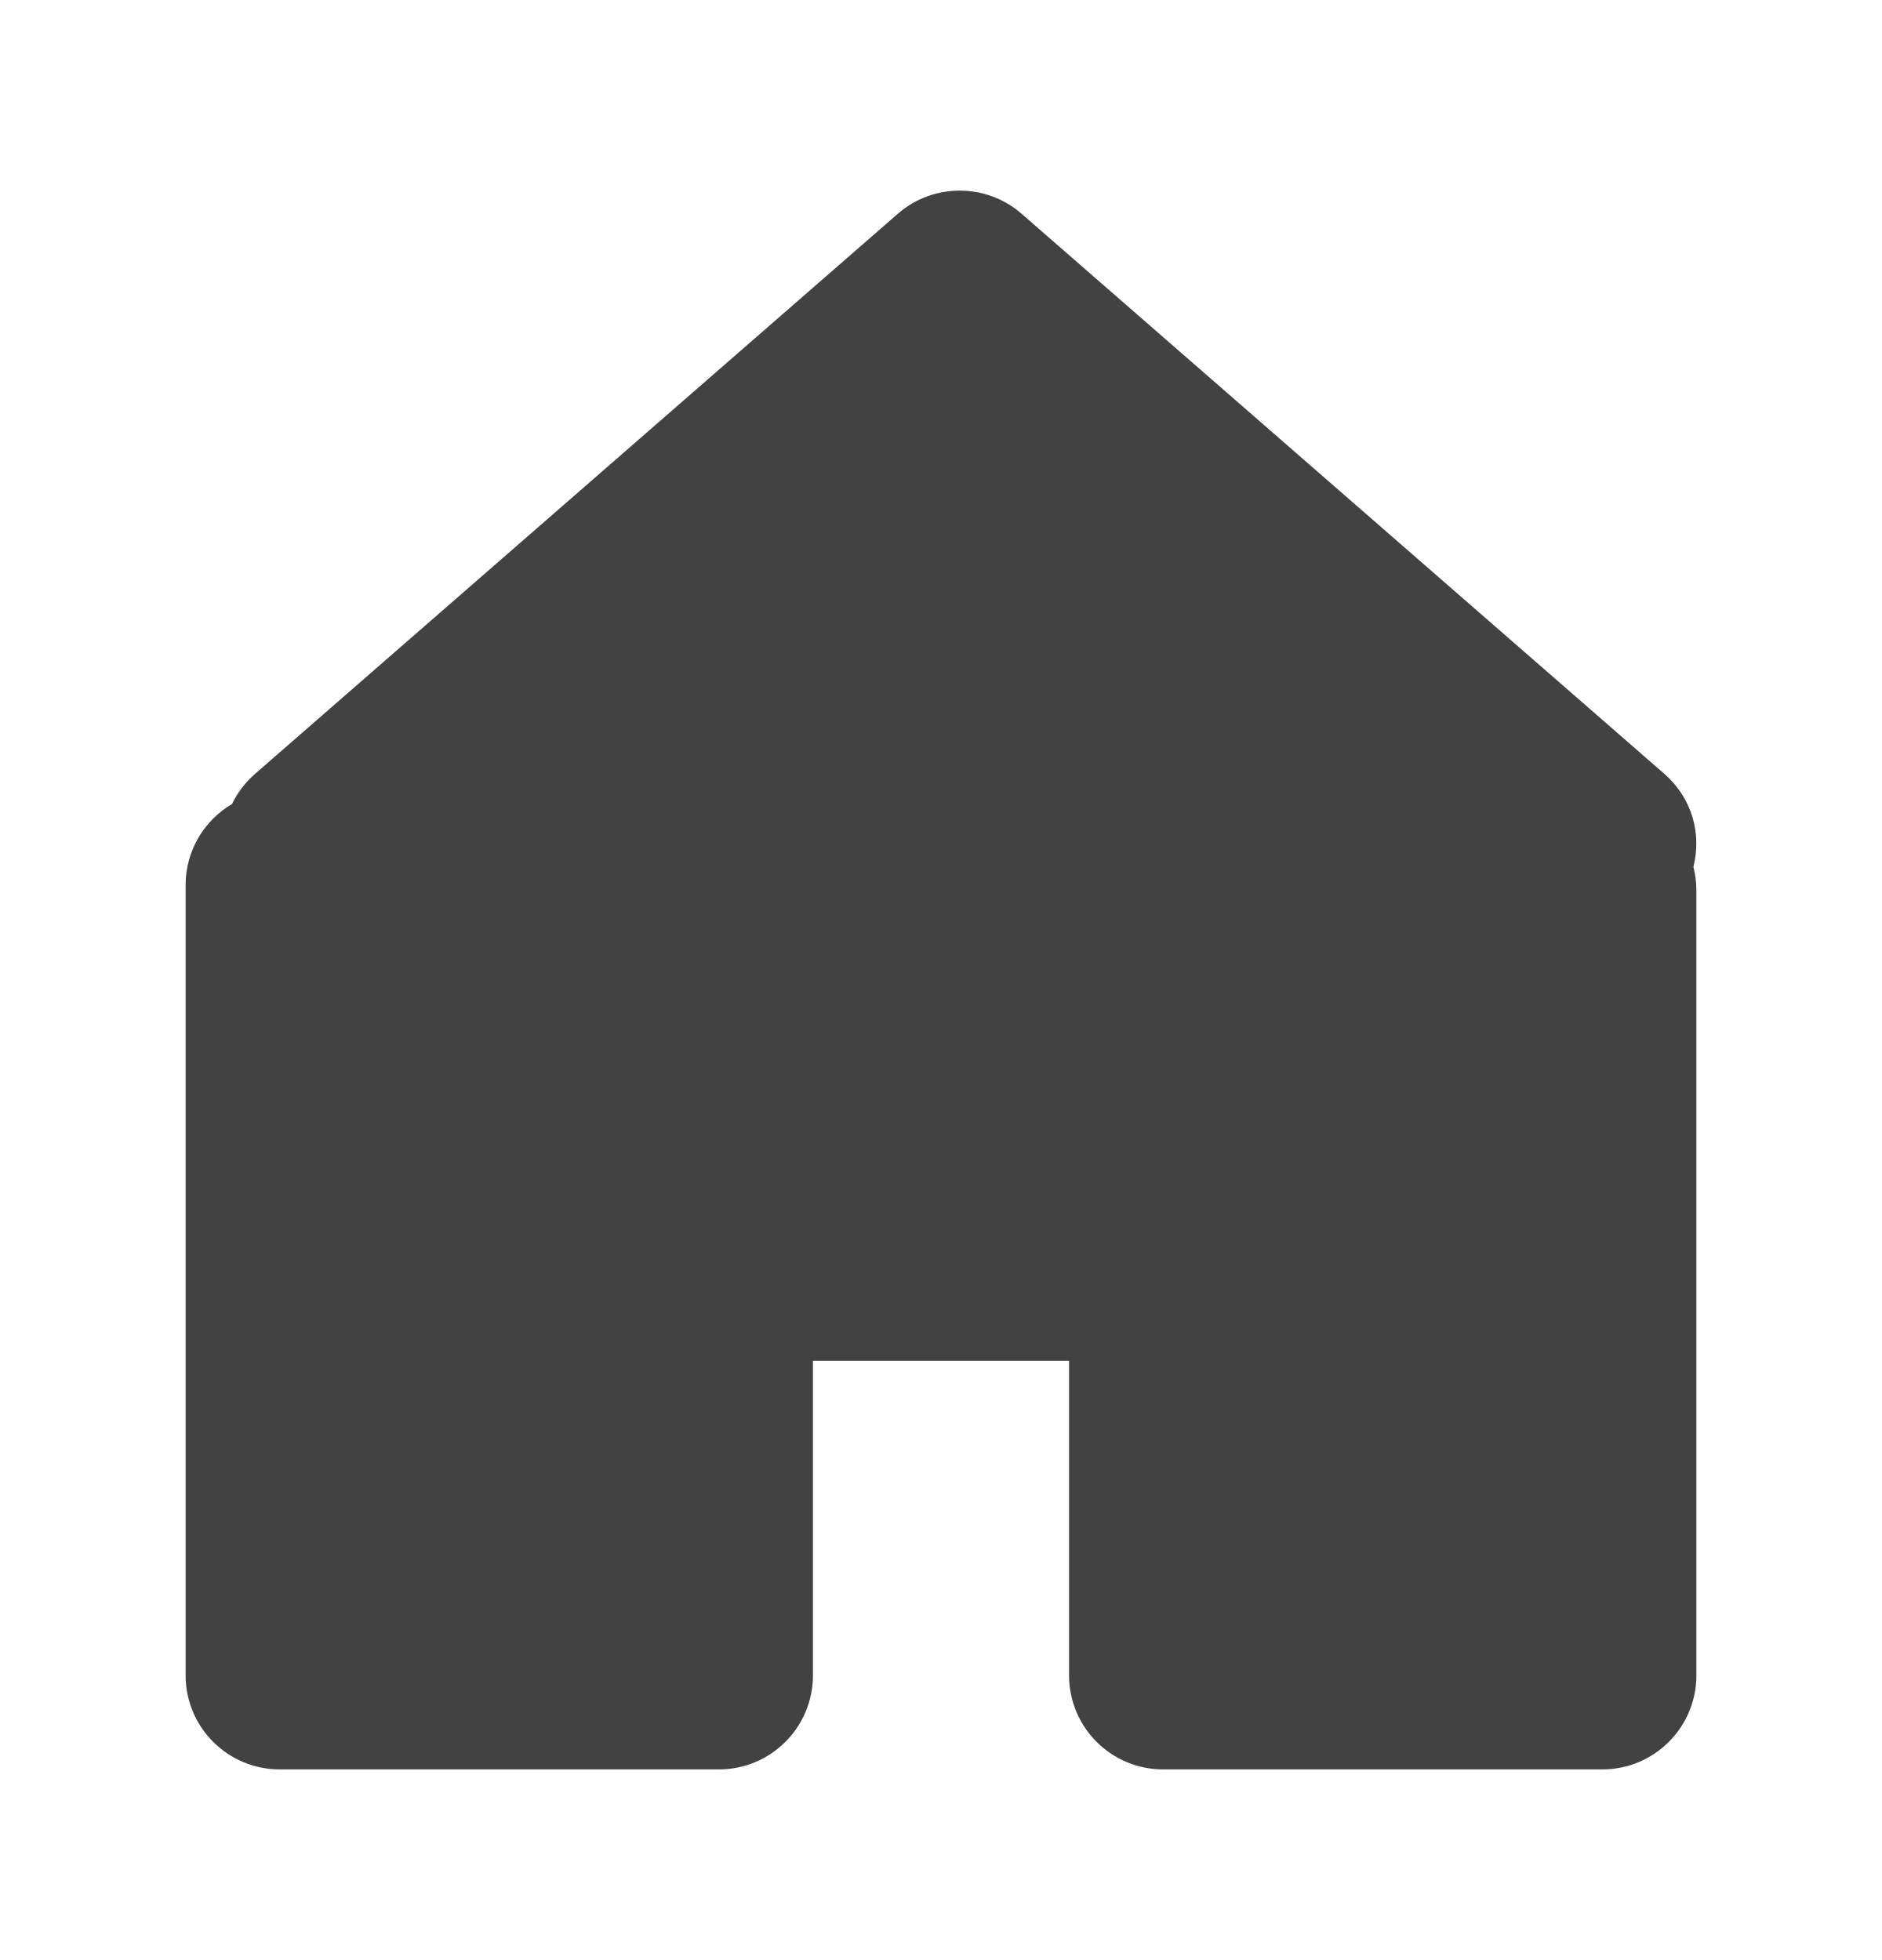
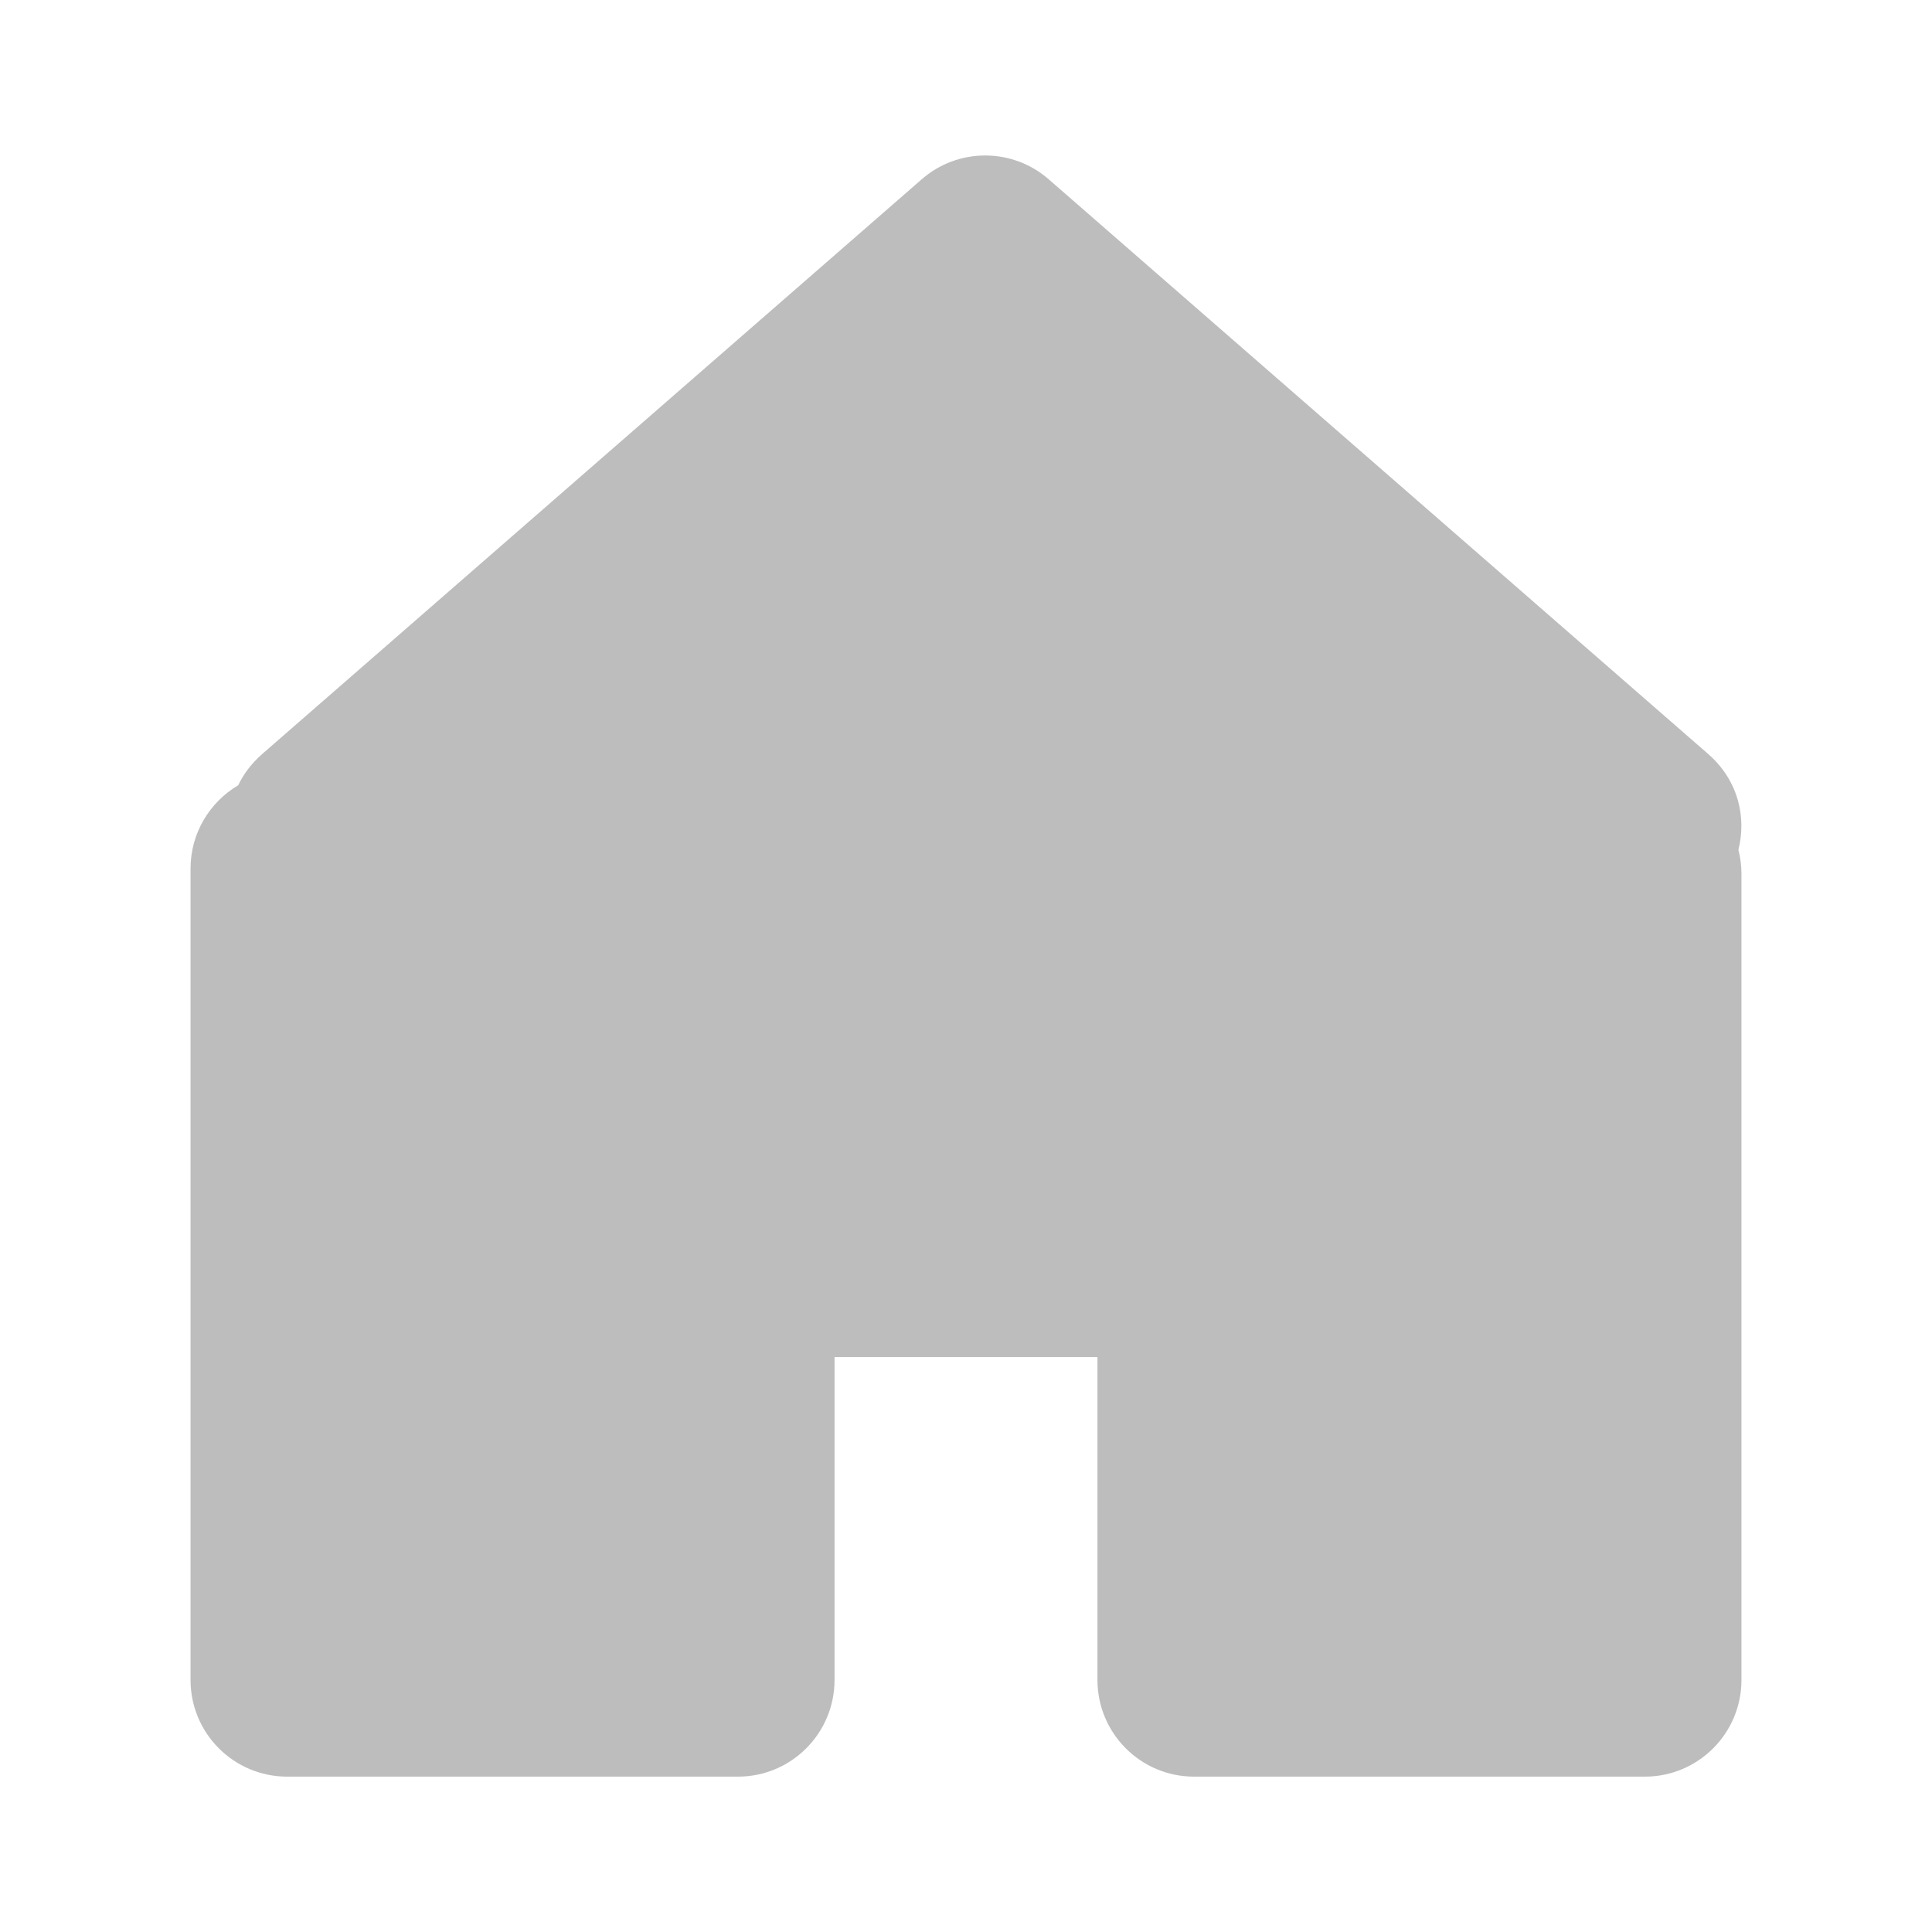
- <svg xmlns="http://www.w3.org/2000/svg" width="24" height="25" viewBox="0 0 24 25" fill="none">
-   <path fill-rule="evenodd" clip-rule="evenodd" d="M13.027 2.726C12.575 2.333 11.902 2.333 11.45 2.726L3.259 9.865C3.125 9.981 3.026 10.114 2.959 10.255C2.605 10.463 2.367 10.848 2.367 11.289V21.369C2.367 22.032 2.904 22.569 3.567 22.569H9.167C9.83 22.569 10.367 22.032 10.367 21.369V17.358H13.633V21.369C13.633 22.032 14.17 22.569 14.833 22.569H20.433C21.096 22.569 21.633 22.032 21.633 21.369V11.358C21.633 11.254 21.62 11.153 21.595 11.057C21.697 10.651 21.594 10.193 21.218 9.865L13.027 2.726Z" fill="#424242" />
+ <svg xmlns="http://www.w3.org/2000/svg" width="24" height="24" viewBox="0 0 24 24" fill="none">
+   <path fill-rule="evenodd" clip-rule="evenodd" d="M13.027 2.227C12.575 1.833 11.902 1.833 11.45 2.227L3.259 9.365C3.125 9.482 3.026 9.614 2.959 9.755C2.605 9.964 2.367 10.349 2.367 10.79V20.869C2.367 21.532 2.904 22.07 3.567 22.07H9.167C9.83 22.07 10.367 21.532 10.367 20.869V16.858H13.633V20.869C13.633 21.532 14.17 22.07 14.833 22.07H20.433C21.096 22.07 21.633 21.532 21.633 20.869V10.858C21.633 10.754 21.62 10.653 21.595 10.557C21.697 10.152 21.594 9.693 21.218 9.365L13.027 2.227Z" fill="#BDBDBD" />
</svg>
